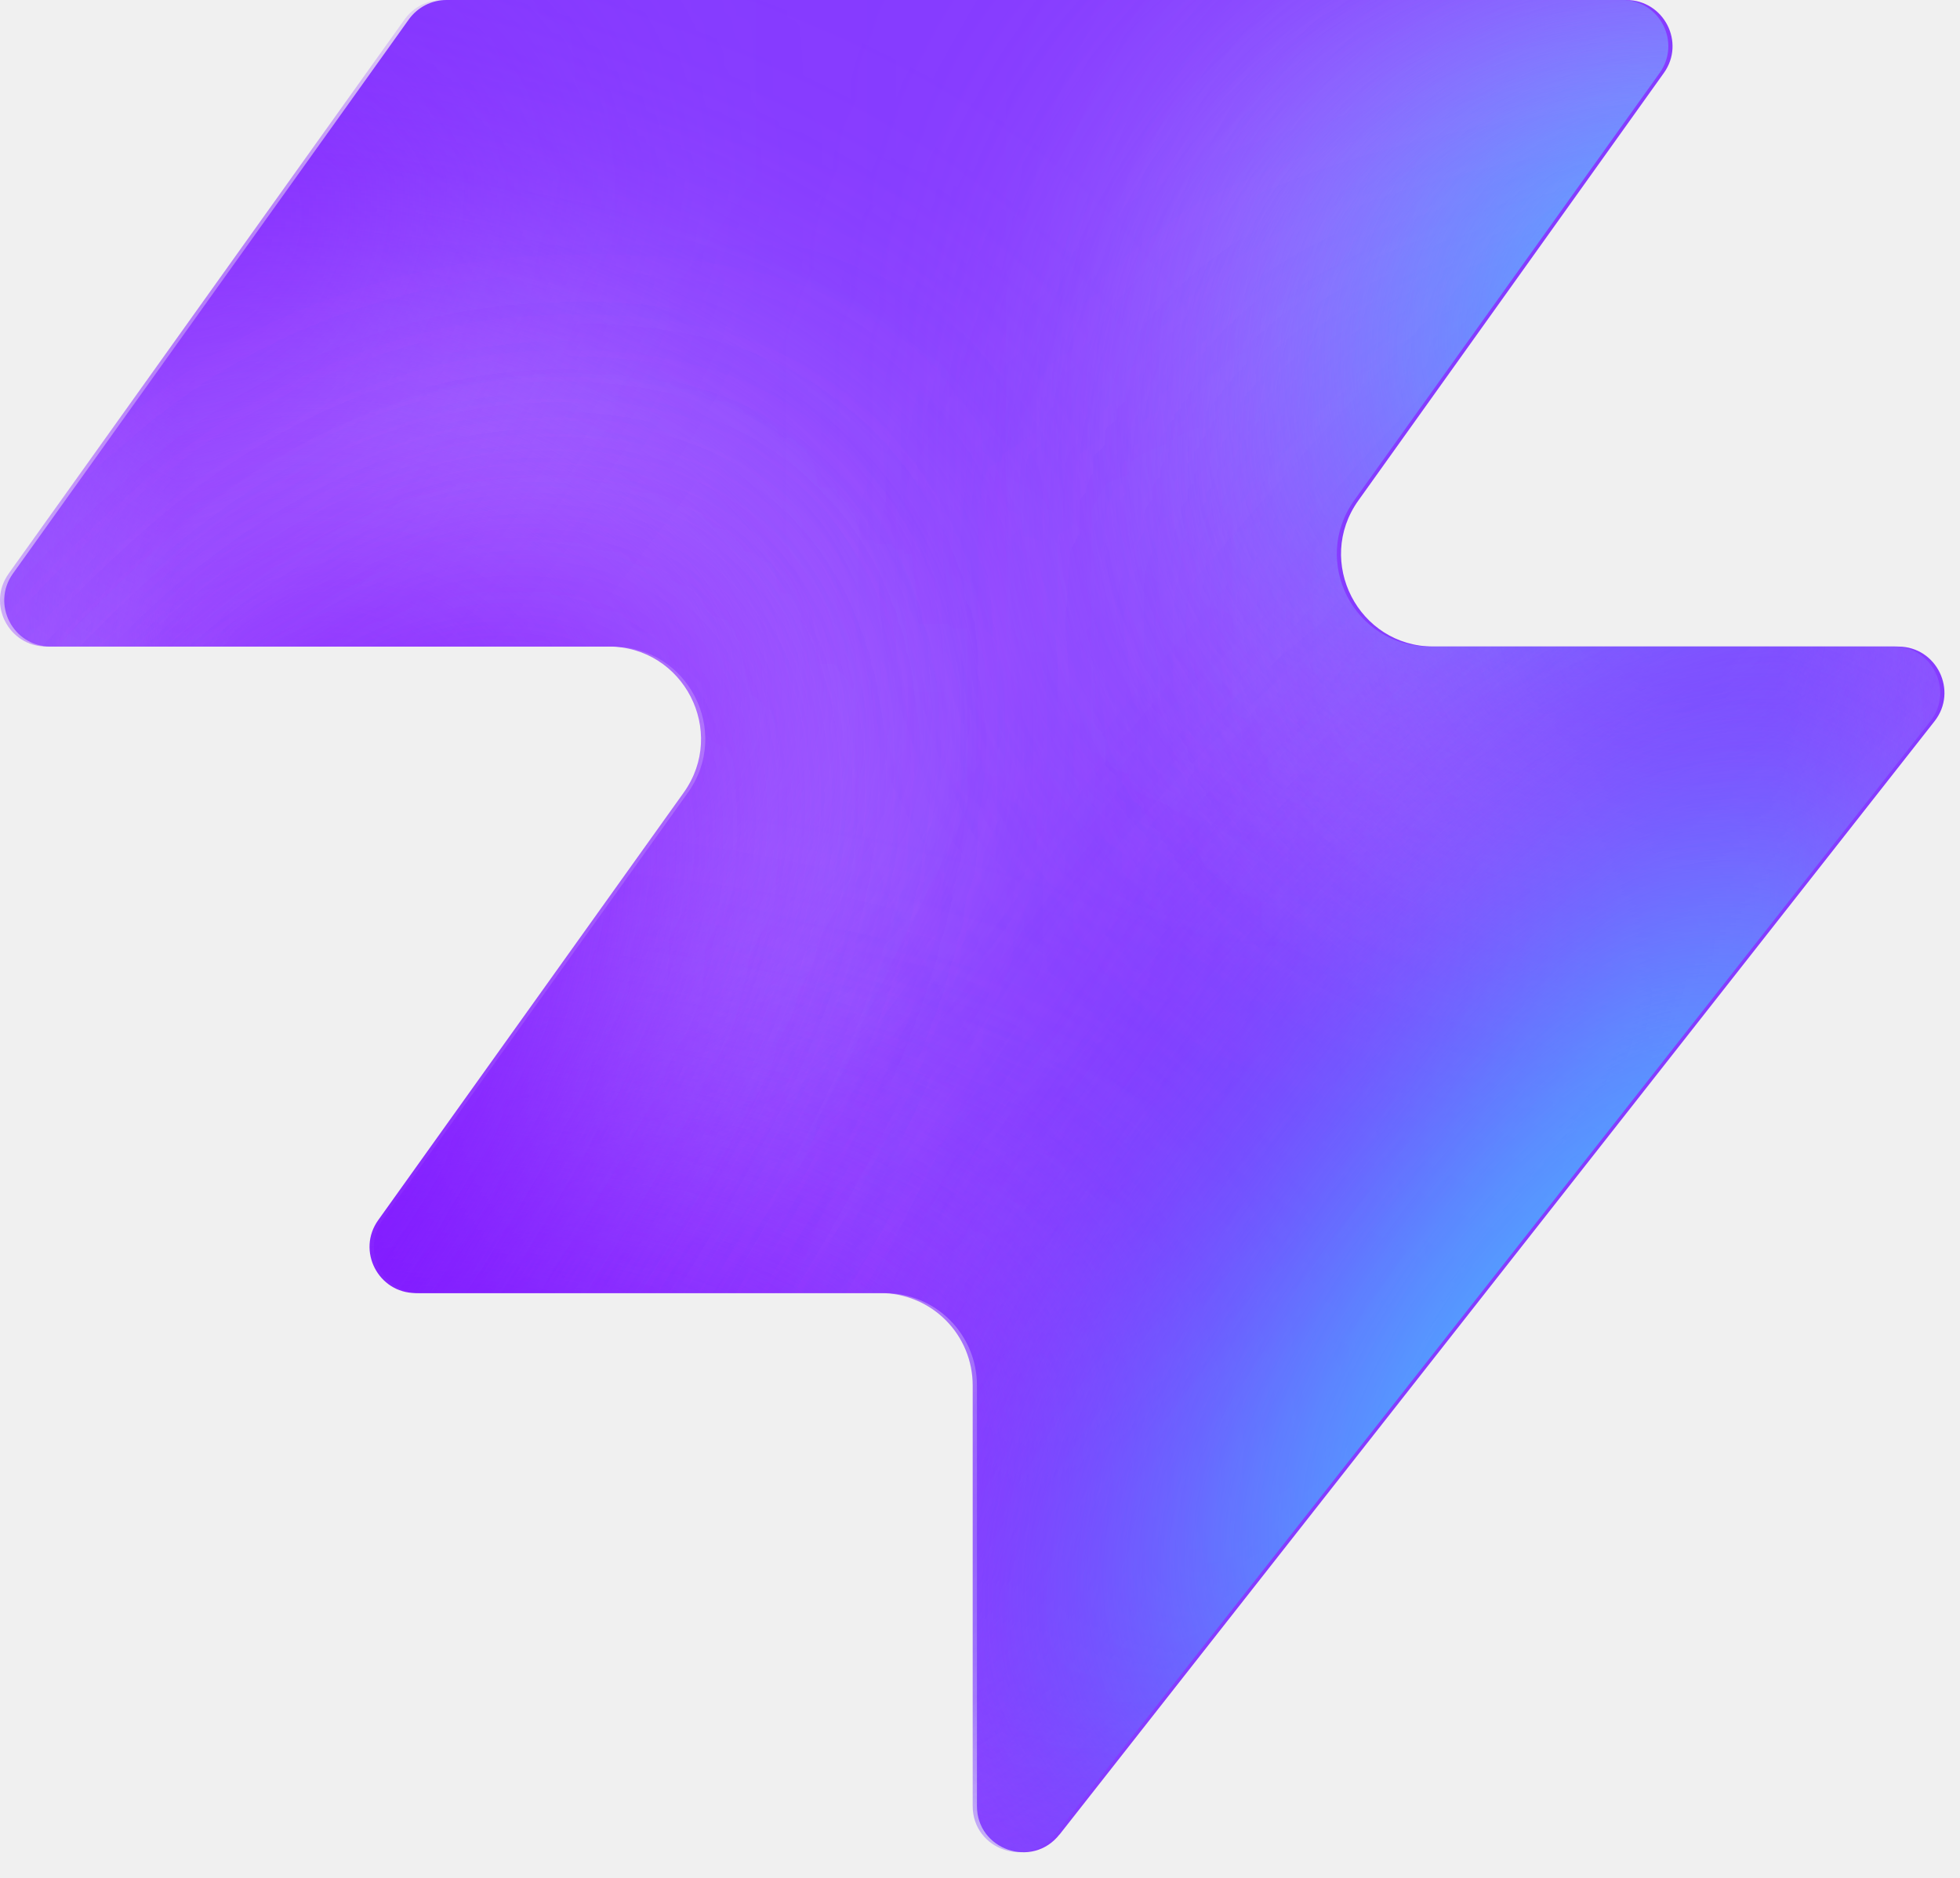
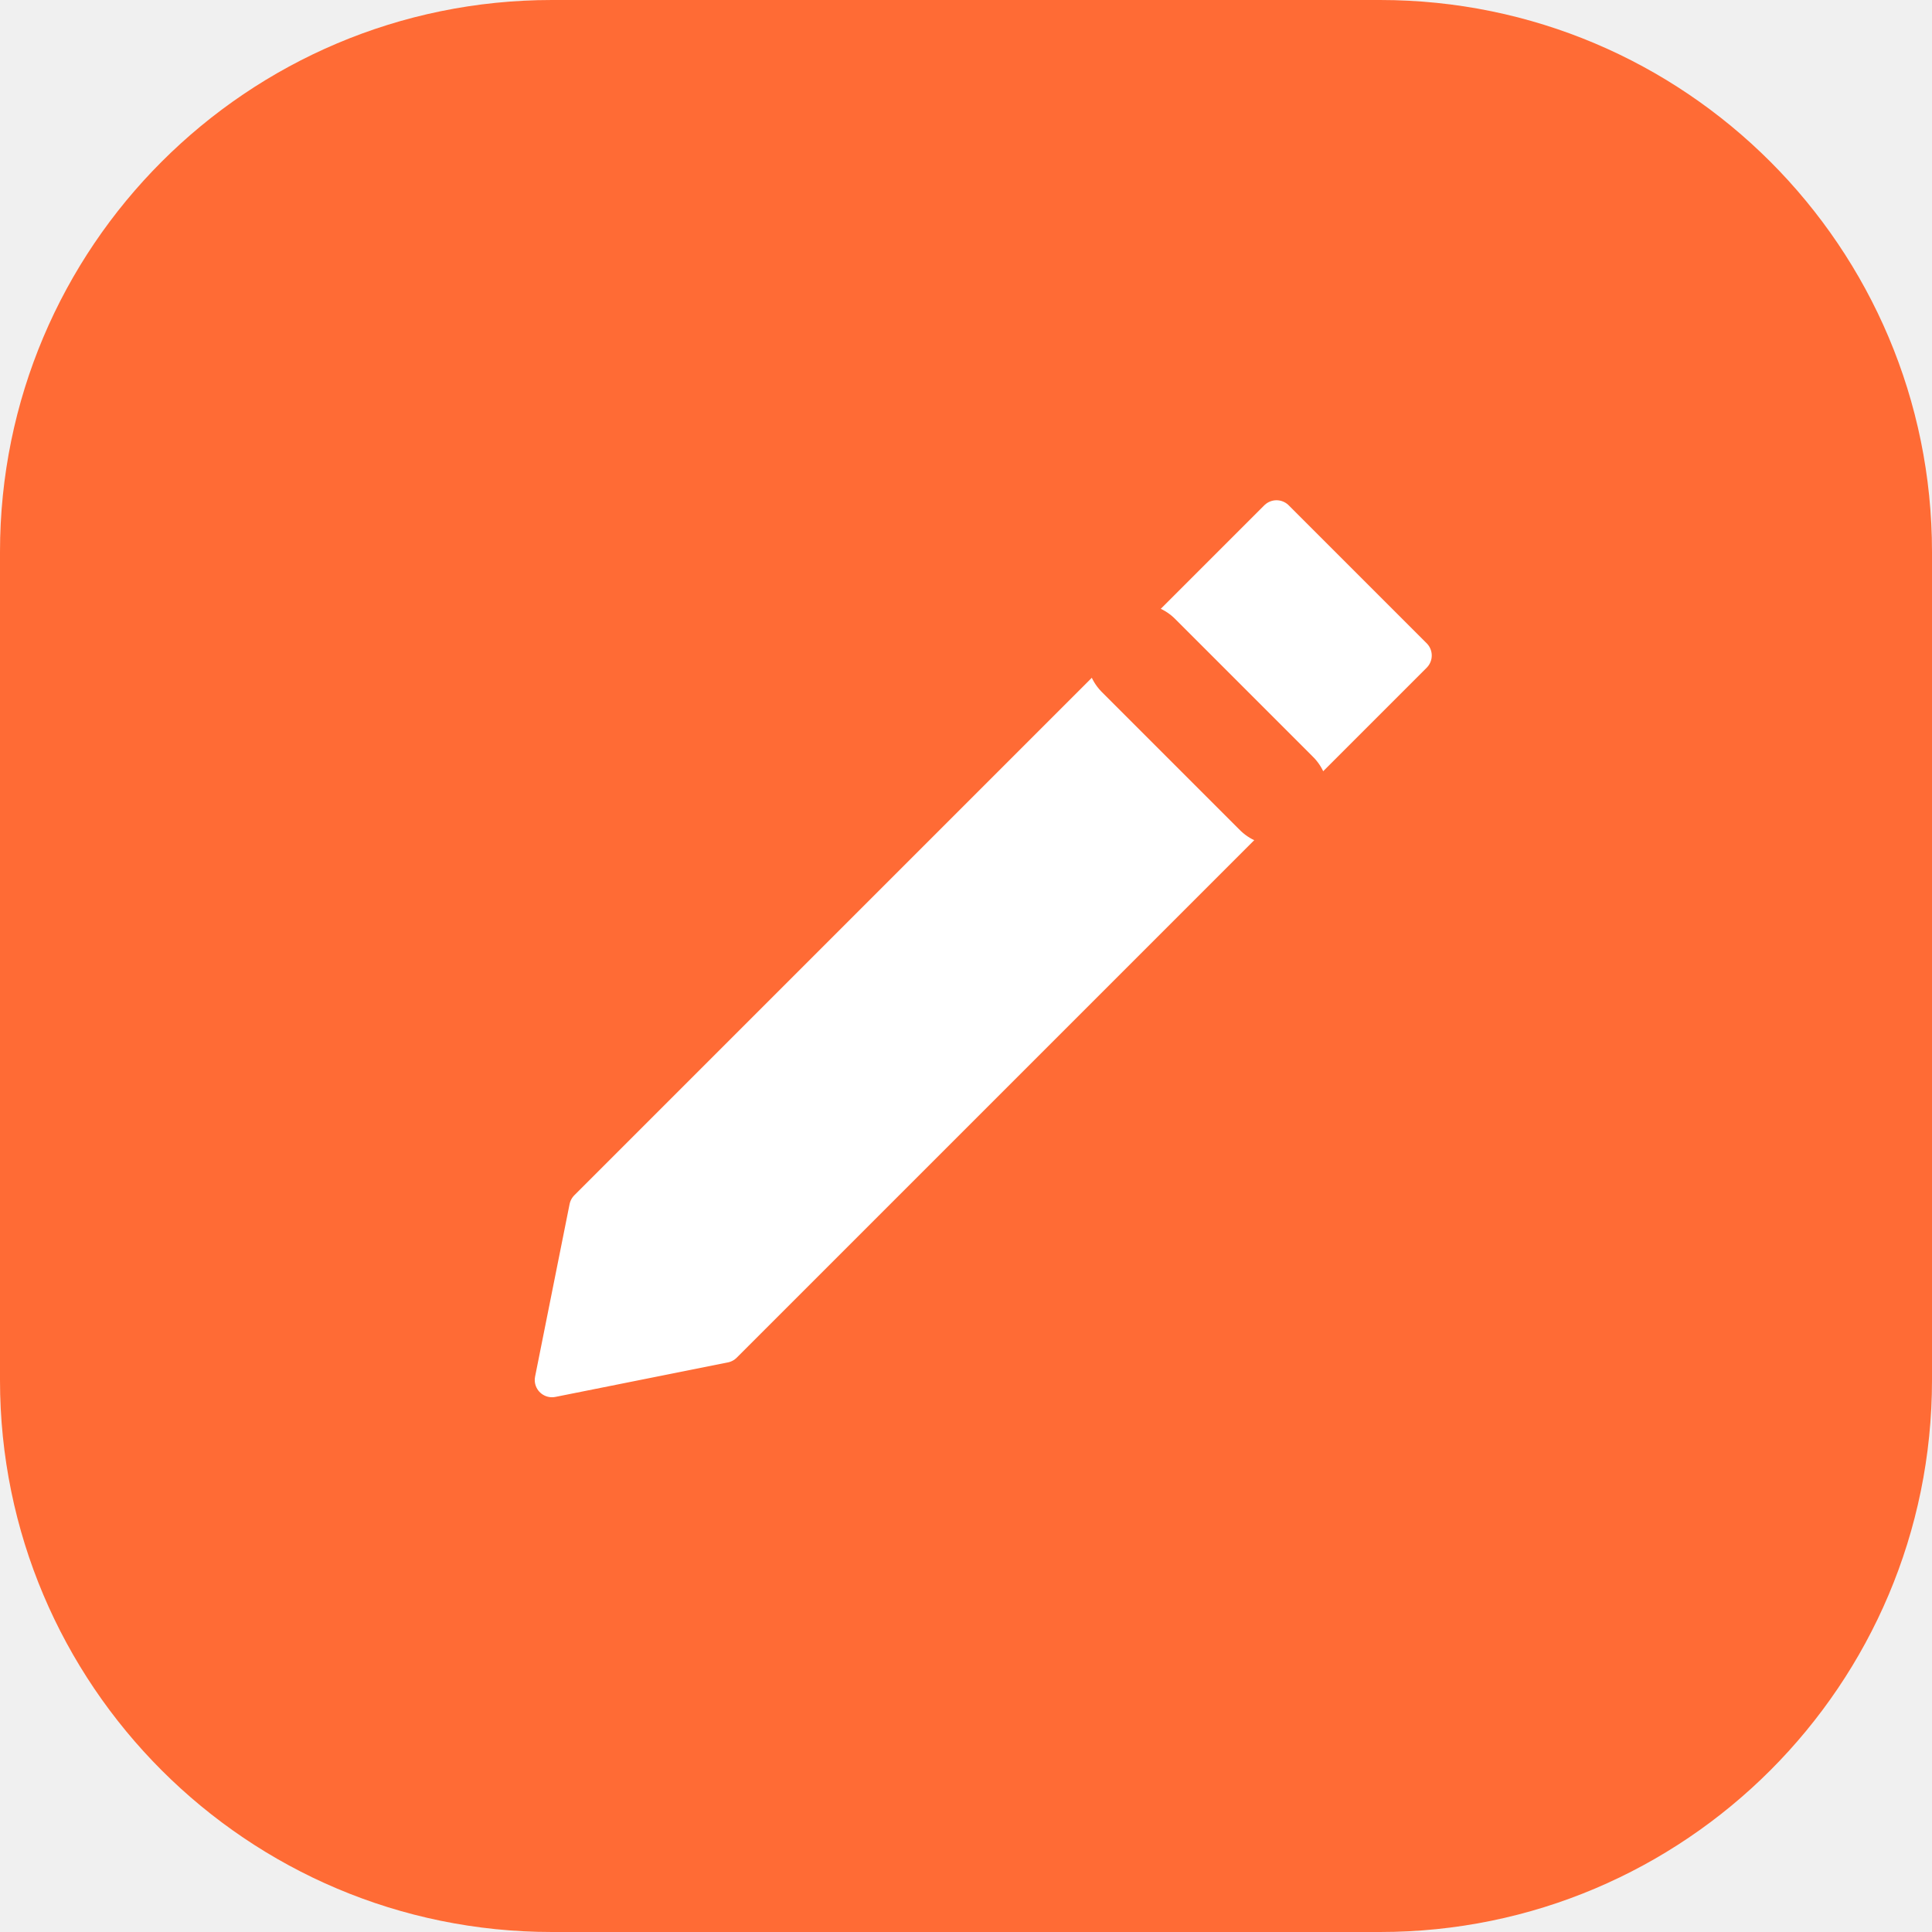
- <svg xmlns="http://www.w3.org/2000/svg" width="48" height="46" fill="none" viewBox="0 0 48 46">
-   <path fill="#863bff" d="M25.946 44.938c-.664.845-2.021.375-2.021-.698V33.937a2.26 2.26 0 0 0-2.262-2.262H10.287c-.92 0-1.456-1.04-.92-1.788l7.48-10.471c1.07-1.497 0-3.578-1.842-3.578H1.237c-.92 0-1.456-1.04-.92-1.788L10.013.474c.214-.297.556-.474.92-.474h28.894c.92 0 1.456 1.04.92 1.788l-7.48 10.471c-1.07 1.498 0 3.579 1.842 3.579h11.377c.943 0 1.473 1.088.89 1.83L25.947 44.94z" style="fill:#863bff;fill:color(display-p3 .525 .23 1);fill-opacity:1" />
-   <mask id="a" width="48" height="46" x="0" y="0" maskUnits="userSpaceOnUse" style="mask-type:alpha">
-     <path fill="#000" d="M25.842 44.938c-.664.844-2.021.375-2.021-.698V33.937a2.26 2.26 0 0 0-2.262-2.262H10.183c-.92 0-1.456-1.04-.92-1.788l7.48-10.471c1.07-1.498 0-3.579-1.842-3.579H1.133c-.92 0-1.456-1.04-.92-1.787L9.91.473c.214-.297.556-.474.92-.474h28.894c.92 0 1.456 1.04.92 1.788l-7.48 10.471c-1.07 1.498 0 3.578 1.842 3.578h11.377c.943 0 1.473 1.088.89 1.832L25.843 44.94z" style="fill:#000;fill-opacity:1" />
-   </mask>
-   <g mask="url(#a)">
-     <g filter="url(#b)">
-       <ellipse cx="5.508" cy="14.704" fill="#ede6ff" rx="5.508" ry="14.704" style="fill:#ede6ff;fill:color(display-p3 .927 .903 1);fill-opacity:1" transform="matrix(.00324 1 1 -.00324 -4.47 31.516)" />
-     </g>
-     <g filter="url(#c)">
-       <ellipse cx="10.399" cy="29.851" fill="#ede6ff" rx="10.399" ry="29.851" style="fill:#ede6ff;fill:color(display-p3 .927 .903 1);fill-opacity:1" transform="matrix(.00324 1 1 -.00324 -39.328 7.883)" />
-     </g>
-     <g filter="url(#d)">
-       <ellipse cx="5.508" cy="30.487" fill="#7e14ff" rx="5.508" ry="30.487" style="fill:#7e14ff;fill:color(display-p3 .492 .077 1);fill-opacity:1" transform="rotate(89.814 -25.913 -14.639)scale(1 -1)" />
-     </g>
-     <g filter="url(#e)">
-       <ellipse cx="5.508" cy="30.599" fill="#7e14ff" rx="5.508" ry="30.599" style="fill:#7e14ff;fill:color(display-p3 .492 .077 1);fill-opacity:1" transform="rotate(89.814 -32.644 -3.334)scale(1 -1)" />
-     </g>
-     <g filter="url(#f)">
-       <ellipse cx="5.508" cy="30.599" fill="#7e14ff" rx="5.508" ry="30.599" style="fill:#7e14ff;fill:color(display-p3 .492 .077 1);fill-opacity:1" transform="matrix(.00324 1 1 -.00324 -34.34 30.47)" />
-     </g>
-     <g filter="url(#g)">
-       <ellipse cx="14.072" cy="22.078" fill="#ede6ff" rx="14.072" ry="22.078" style="fill:#ede6ff;fill:color(display-p3 .927 .903 1);fill-opacity:1" transform="rotate(93.35 24.506 48.493)scale(-1 1)" />
-     </g>
-     <g filter="url(#h)">
-       <ellipse cx="3.47" cy="21.501" fill="#7e14ff" rx="3.47" ry="21.501" style="fill:#7e14ff;fill:color(display-p3 .492 .077 1);fill-opacity:1" transform="rotate(89.009 28.708 47.59)scale(-1 1)" />
-     </g>
-     <g filter="url(#i)">
-       <ellipse cx="3.47" cy="21.501" fill="#7e14ff" rx="3.47" ry="21.501" style="fill:#7e14ff;fill:color(display-p3 .492 .077 1);fill-opacity:1" transform="rotate(89.009 28.708 47.59)scale(-1 1)" />
-     </g>
-     <g filter="url(#j)">
-       <ellipse cx=".387" cy="8.972" fill="#7e14ff" rx="4.407" ry="29.108" style="fill:#7e14ff;fill:color(display-p3 .492 .077 1);fill-opacity:1" transform="rotate(39.51 .387 8.972)" />
-     </g>
-     <g filter="url(#k)">
-       <ellipse cx="47.523" cy="-6.092" fill="#7e14ff" rx="4.407" ry="29.108" style="fill:#7e14ff;fill:color(display-p3 .492 .077 1);fill-opacity:1" transform="rotate(37.892 47.523 -6.092)" />
-     </g>
-     <g filter="url(#l)">
-       <ellipse cx="41.412" cy="6.333" fill="#47bfff" rx="5.971" ry="9.665" style="fill:#47bfff;fill:color(display-p3 .28 .748 1);fill-opacity:1" transform="rotate(37.892 41.412 6.333)" />
-     </g>
-     <g filter="url(#m)">
-       <ellipse cx="-1.879" cy="38.332" fill="#7e14ff" rx="4.407" ry="29.108" style="fill:#7e14ff;fill:color(display-p3 .492 .077 1);fill-opacity:1" transform="rotate(37.892 -1.88 38.332)" />
-     </g>
-     <g filter="url(#n)">
-       <ellipse cx="-1.879" cy="38.332" fill="#7e14ff" rx="4.407" ry="29.108" style="fill:#7e14ff;fill:color(display-p3 .492 .077 1);fill-opacity:1" transform="rotate(37.892 -1.88 38.332)" />
-     </g>
-     <g filter="url(#o)">
-       <ellipse cx="35.651" cy="29.907" fill="#7e14ff" rx="4.407" ry="29.108" style="fill:#7e14ff;fill:color(display-p3 .492 .077 1);fill-opacity:1" transform="rotate(37.892 35.651 29.907)" />
-     </g>
-     <g filter="url(#p)">
-       <ellipse cx="38.418" cy="32.4" fill="#47bfff" rx="5.971" ry="15.297" style="fill:#47bfff;fill:color(display-p3 .28 .748 1);fill-opacity:1" transform="rotate(37.892 38.418 32.4)" />
-     </g>
-   </g>
-   <defs>
-     <filter id="b" width="60.045" height="41.654" x="-19.77" y="16.149" color-interpolation-filters="sRGB" filterUnits="userSpaceOnUse">
-       <feFlood flood-opacity="0" result="BackgroundImageFix" />
-       <feBlend in="SourceGraphic" in2="BackgroundImageFix" result="shape" />
-       <feGaussianBlur result="effect1_foregroundBlur_2002_17158" stdDeviation="7.659" />
-     </filter>
-     <filter id="c" width="90.34" height="51.437" x="-54.613" y="-7.533" color-interpolation-filters="sRGB" filterUnits="userSpaceOnUse">
-       <feFlood flood-opacity="0" result="BackgroundImageFix" />
-       <feBlend in="SourceGraphic" in2="BackgroundImageFix" result="shape" />
-       <feGaussianBlur result="effect1_foregroundBlur_2002_17158" stdDeviation="7.659" />
-     </filter>
-     <filter id="d" width="79.355" height="29.4" x="-49.64" y="2.03" color-interpolation-filters="sRGB" filterUnits="userSpaceOnUse">
-       <feFlood flood-opacity="0" result="BackgroundImageFix" />
-       <feBlend in="SourceGraphic" in2="BackgroundImageFix" result="shape" />
-       <feGaussianBlur result="effect1_foregroundBlur_2002_17158" stdDeviation="4.596" />
-     </filter>
-     <filter id="e" width="79.579" height="29.4" x="-45.045" y="20.029" color-interpolation-filters="sRGB" filterUnits="userSpaceOnUse">
-       <feFlood flood-opacity="0" result="BackgroundImageFix" />
-       <feBlend in="SourceGraphic" in2="BackgroundImageFix" result="shape" />
-       <feGaussianBlur result="effect1_foregroundBlur_2002_17158" stdDeviation="4.596" />
-     </filter>
-     <filter id="f" width="79.579" height="29.4" x="-43.513" y="21.178" color-interpolation-filters="sRGB" filterUnits="userSpaceOnUse">
-       <feFlood flood-opacity="0" result="BackgroundImageFix" />
-       <feBlend in="SourceGraphic" in2="BackgroundImageFix" result="shape" />
-       <feGaussianBlur result="effect1_foregroundBlur_2002_17158" stdDeviation="4.596" />
-     </filter>
-     <filter id="g" width="74.749" height="58.852" x="15.756" y="-17.901" color-interpolation-filters="sRGB" filterUnits="userSpaceOnUse">
-       <feFlood flood-opacity="0" result="BackgroundImageFix" />
-       <feBlend in="SourceGraphic" in2="BackgroundImageFix" result="shape" />
-       <feGaussianBlur result="effect1_foregroundBlur_2002_17158" stdDeviation="7.659" />
-     </filter>
-     <filter id="h" width="61.377" height="25.362" x="23.548" y="2.284" color-interpolation-filters="sRGB" filterUnits="userSpaceOnUse">
-       <feFlood flood-opacity="0" result="BackgroundImageFix" />
-       <feBlend in="SourceGraphic" in2="BackgroundImageFix" result="shape" />
-       <feGaussianBlur result="effect1_foregroundBlur_2002_17158" stdDeviation="4.596" />
-     </filter>
-     <filter id="i" width="61.377" height="25.362" x="23.548" y="2.284" color-interpolation-filters="sRGB" filterUnits="userSpaceOnUse">
-       <feFlood flood-opacity="0" result="BackgroundImageFix" />
-       <feBlend in="SourceGraphic" in2="BackgroundImageFix" result="shape" />
-       <feGaussianBlur result="effect1_foregroundBlur_2002_17158" stdDeviation="4.596" />
-     </filter>
-     <filter id="j" width="56.045" height="63.649" x="-27.636" y="-22.853" color-interpolation-filters="sRGB" filterUnits="userSpaceOnUse">
-       <feFlood flood-opacity="0" result="BackgroundImageFix" />
-       <feBlend in="SourceGraphic" in2="BackgroundImageFix" result="shape" />
-       <feGaussianBlur result="effect1_foregroundBlur_2002_17158" stdDeviation="4.596" />
-     </filter>
-     <filter id="k" width="54.814" height="64.646" x="20.116" y="-38.415" color-interpolation-filters="sRGB" filterUnits="userSpaceOnUse">
-       <feFlood flood-opacity="0" result="BackgroundImageFix" />
-       <feBlend in="SourceGraphic" in2="BackgroundImageFix" result="shape" />
-       <feGaussianBlur result="effect1_foregroundBlur_2002_17158" stdDeviation="4.596" />
-     </filter>
-     <filter id="l" width="33.541" height="35.313" x="24.641" y="-11.323" color-interpolation-filters="sRGB" filterUnits="userSpaceOnUse">
-       <feFlood flood-opacity="0" result="BackgroundImageFix" />
-       <feBlend in="SourceGraphic" in2="BackgroundImageFix" result="shape" />
-       <feGaussianBlur result="effect1_foregroundBlur_2002_17158" stdDeviation="4.596" />
-     </filter>
-     <filter id="m" width="54.814" height="64.646" x="-29.286" y="6.009" color-interpolation-filters="sRGB" filterUnits="userSpaceOnUse">
-       <feFlood flood-opacity="0" result="BackgroundImageFix" />
-       <feBlend in="SourceGraphic" in2="BackgroundImageFix" result="shape" />
-       <feGaussianBlur result="effect1_foregroundBlur_2002_17158" stdDeviation="4.596" />
-     </filter>
-     <filter id="n" width="54.814" height="64.646" x="-29.286" y="6.009" color-interpolation-filters="sRGB" filterUnits="userSpaceOnUse">
-       <feFlood flood-opacity="0" result="BackgroundImageFix" />
-       <feBlend in="SourceGraphic" in2="BackgroundImageFix" result="shape" />
-       <feGaussianBlur result="effect1_foregroundBlur_2002_17158" stdDeviation="4.596" />
-     </filter>
-     <filter id="o" width="54.814" height="64.646" x="8.244" y="-2.416" color-interpolation-filters="sRGB" filterUnits="userSpaceOnUse">
-       <feFlood flood-opacity="0" result="BackgroundImageFix" />
-       <feBlend in="SourceGraphic" in2="BackgroundImageFix" result="shape" />
-       <feGaussianBlur result="effect1_foregroundBlur_2002_17158" stdDeviation="4.596" />
-     </filter>
-     <filter id="p" width="39.409" height="43.623" x="18.713" y="10.588" color-interpolation-filters="sRGB" filterUnits="userSpaceOnUse">
-       <feFlood flood-opacity="0" result="BackgroundImageFix" />
-       <feBlend in="SourceGraphic" in2="BackgroundImageFix" result="shape" />
-       <feGaussianBlur result="effect1_foregroundBlur_2002_17158" stdDeviation="4.596" />
-     </filter>
-   </defs>
+ <svg xmlns="http://www.w3.org/2000/svg" viewBox="0 0 28 28" fill="none">
+   <rect width="28" height="28" rx="8" fill="#ff6b35" />
+   <path d="M18.5 7.5L20.5 9.5L10.5 19.5L8 20L8.5 17.5L18.5 7.5Z" fill="#ffffff" stroke="#ffffff" stroke-width="0.5" stroke-linejoin="round" />
+   <path d="M16.5 9.5L18.5 11.5" stroke="#ff6b35" stroke-width="1.5" stroke-linecap="round" />
</svg>
